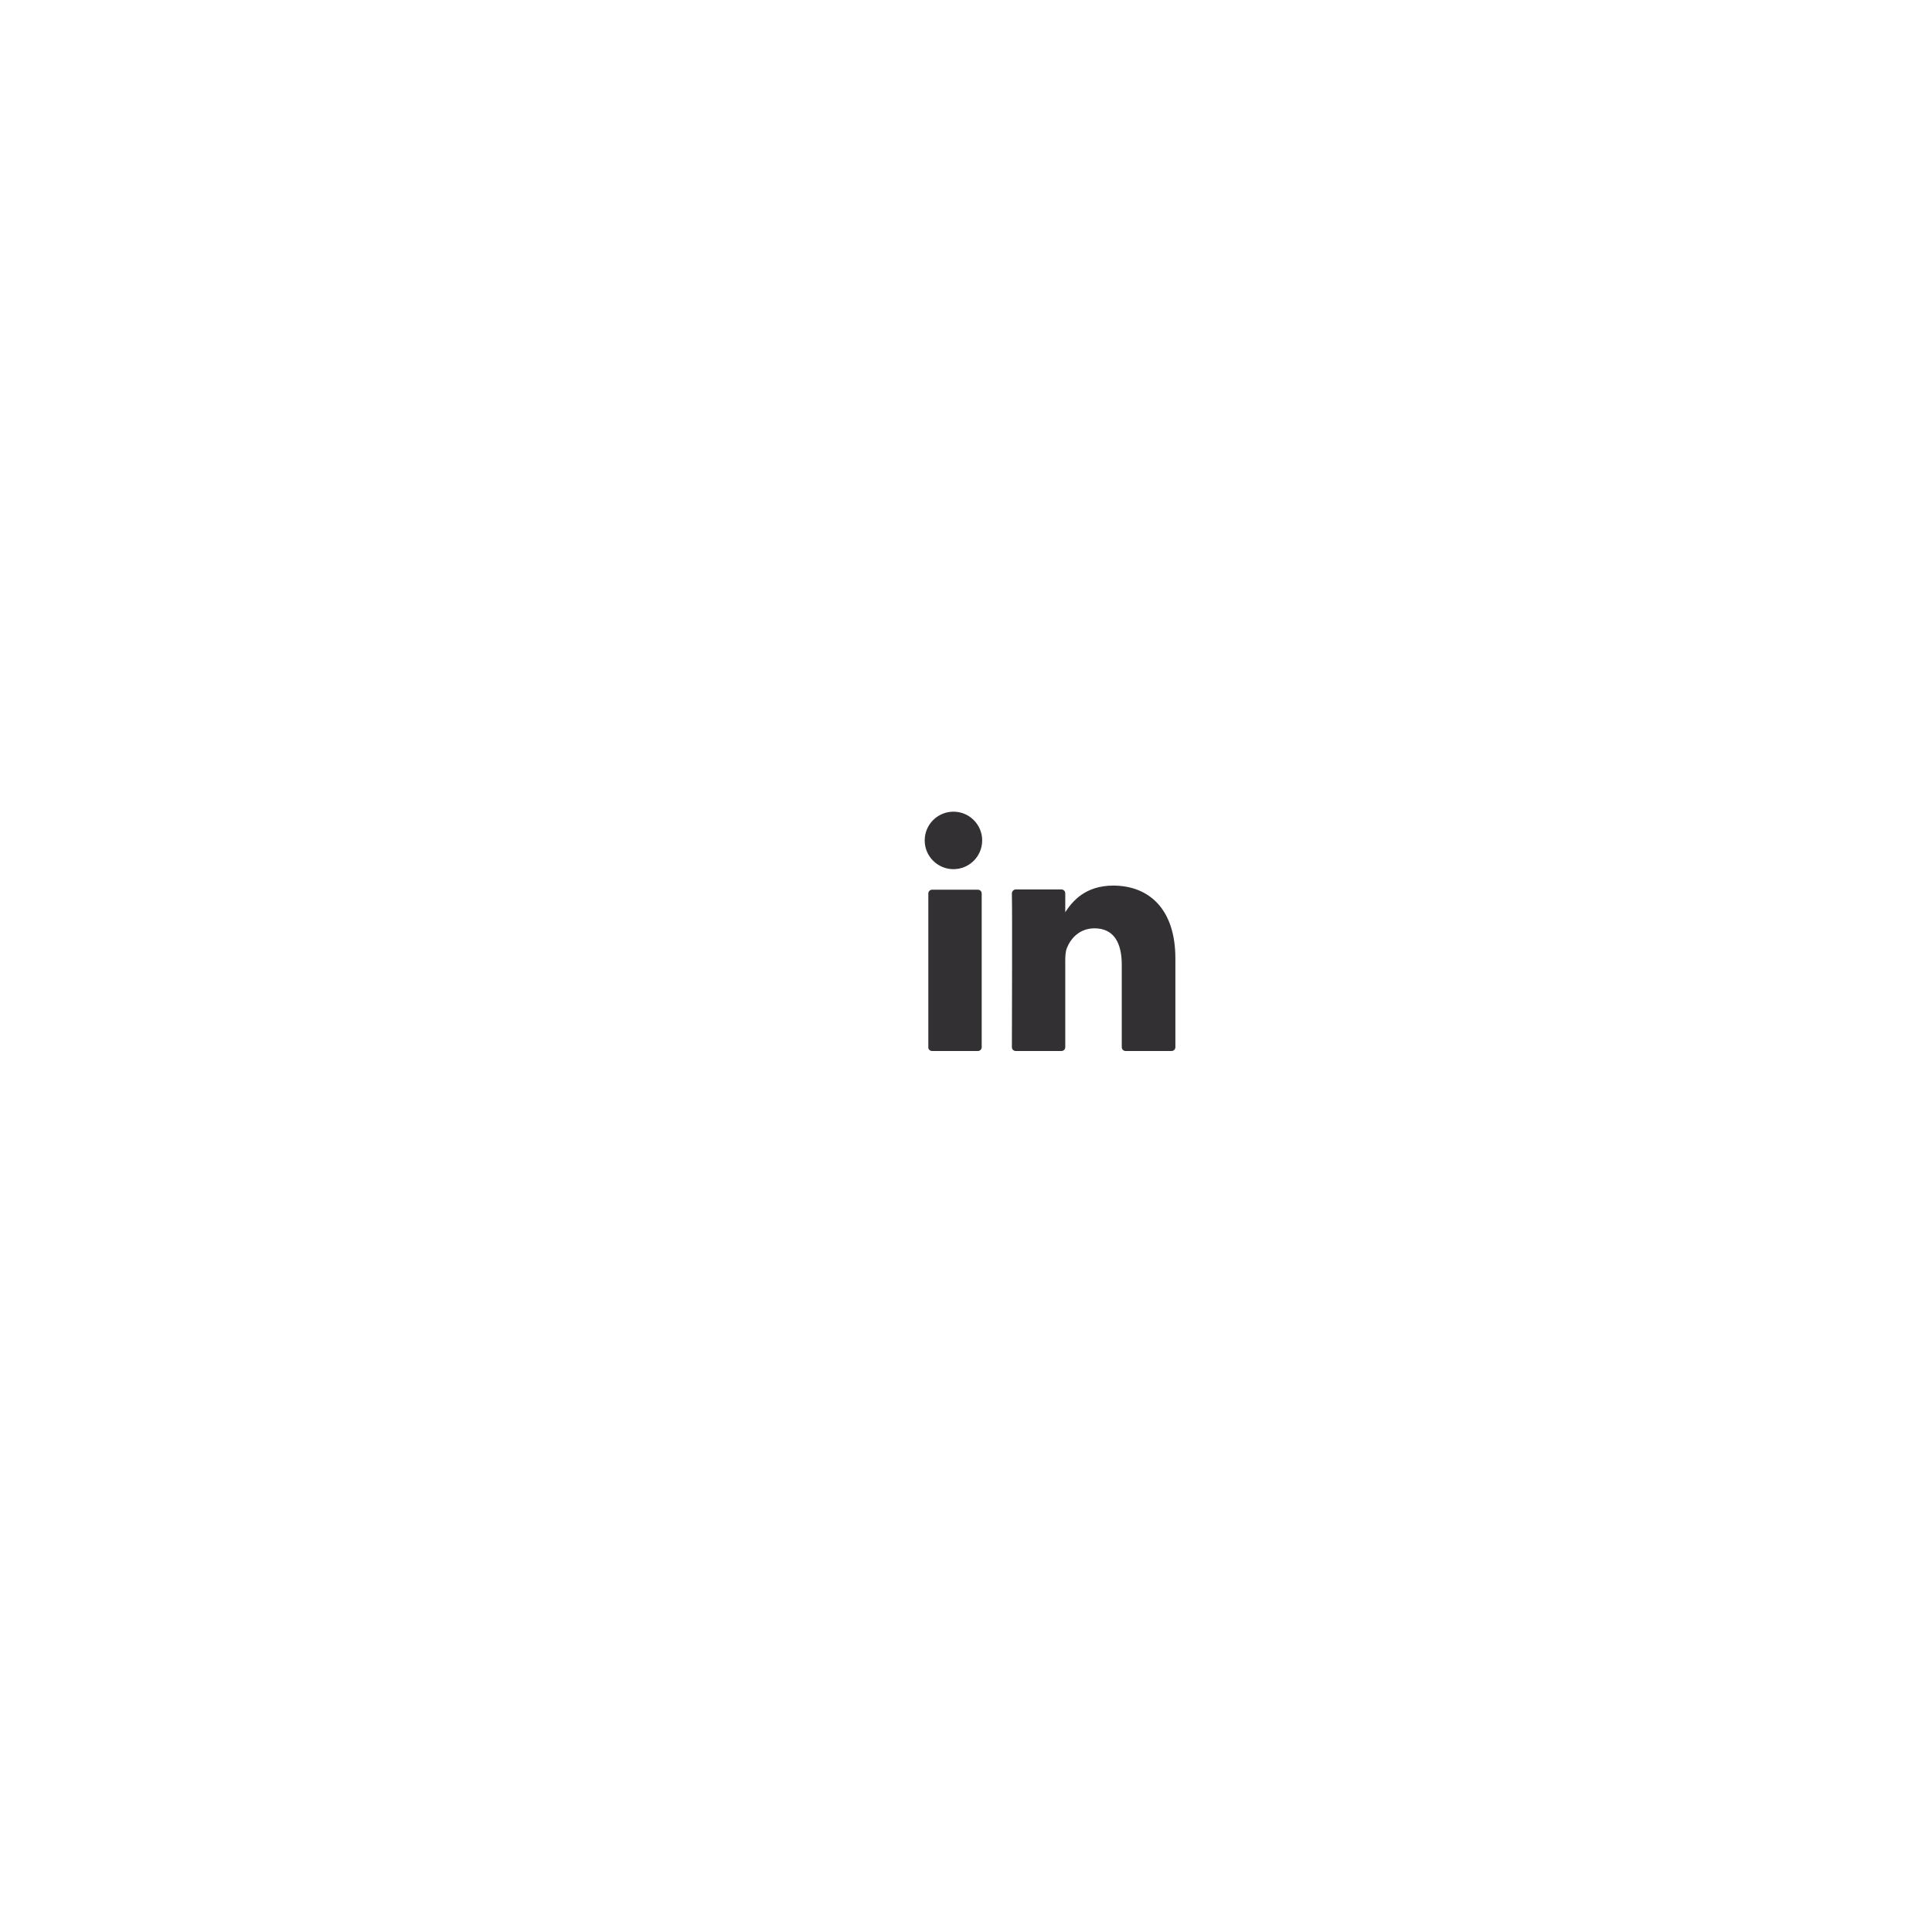
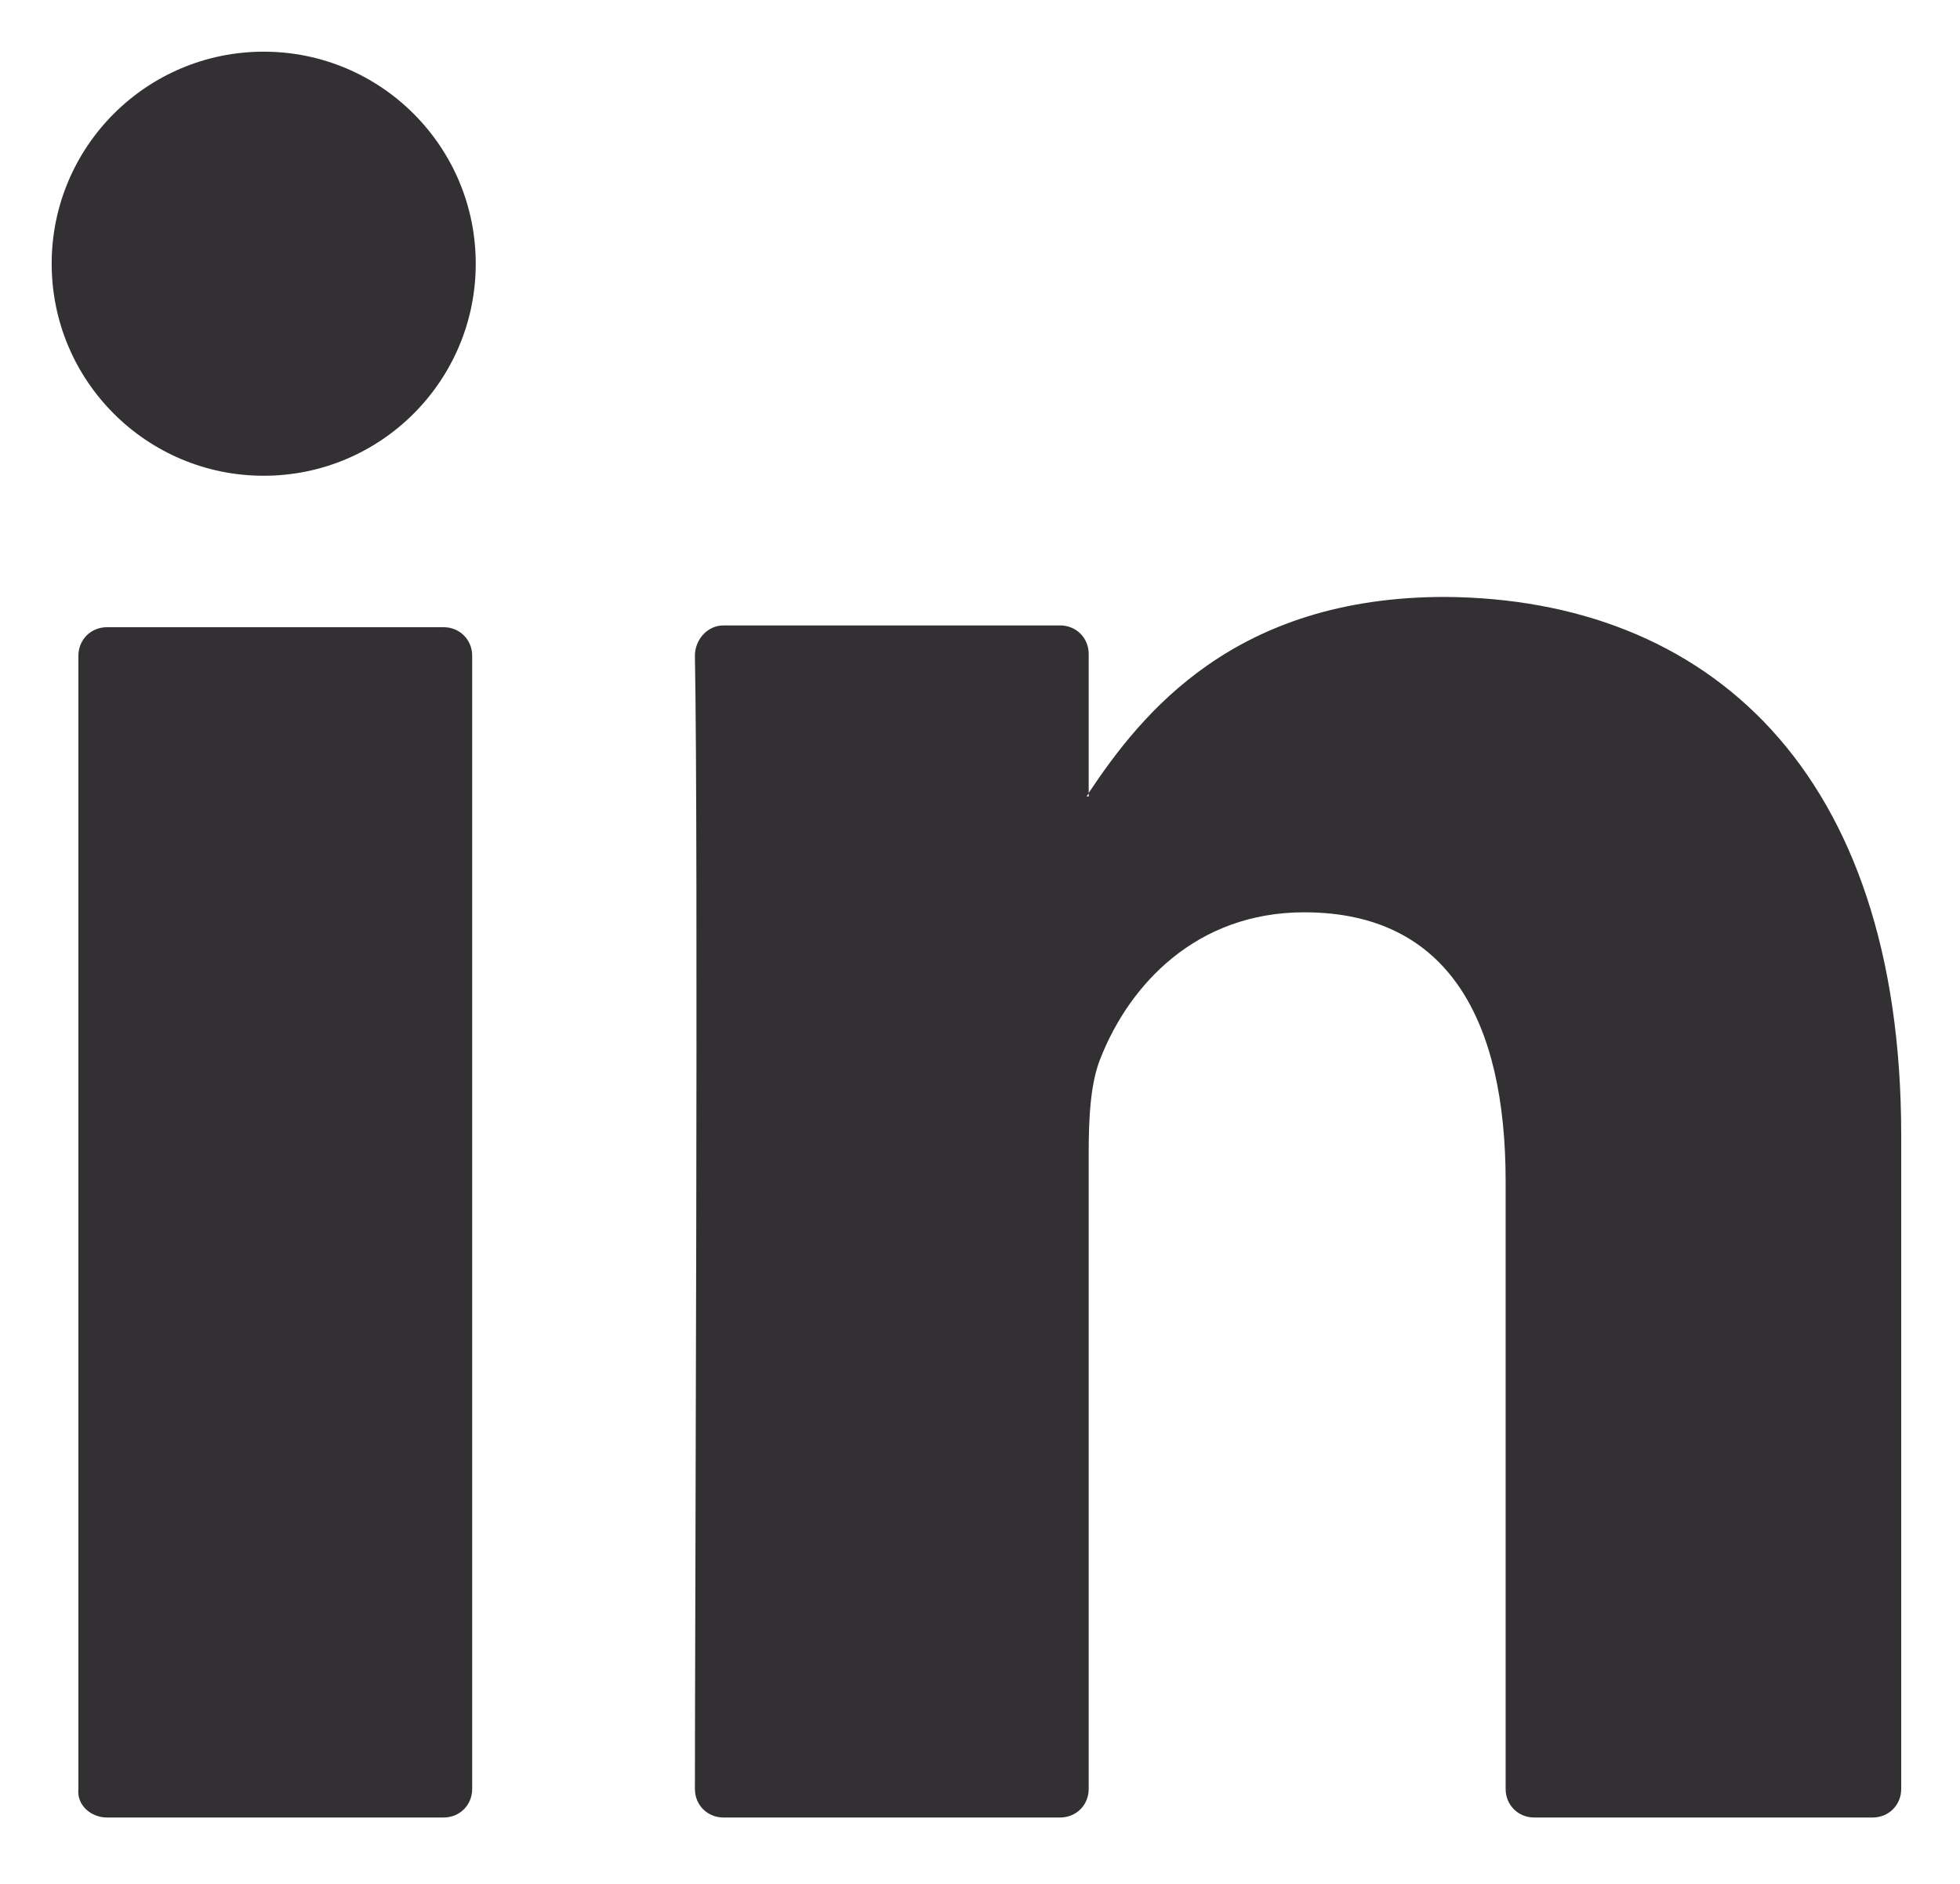
- <svg xmlns="http://www.w3.org/2000/svg" version="1.1" id="Design" x="0px" y="0px" viewBox="0 0 800 800" style="enable-background:new 0 0 800 800;" xml:space="preserve">
+ <svg xmlns="http://www.w3.org/2000/svg" version="1.1" id="Design" x="0px" y="0px" viewBox="0 0 110 105.7" style="enable-background:new 0 0 110 105.7;" xml:space="preserve">
  <style type="text/css">
	.st0{fill:#333033;}
</style>
  <g>
    <g>
-       <path class="st0" d="M486.7,396.9v36.7c0,0.9-0.7,1.6-1.6,1.6h-19c-0.9,0-1.6-0.7-1.6-1.6v-34.1c0-9-3.2-15.1-11.3-15.1    c-6.1,0-9.8,4.1-11.4,8.1c-0.6,1.4-0.7,3.4-0.7,5.4v35.7c0,0.9-0.7,1.6-1.6,1.6h-18.9c-0.9,0-1.6-0.7-1.6-1.6    c0-9.1,0.2-53.2,0-63.6c0-0.9,0.7-1.7,1.6-1.7h18.9c0.9,0,1.6,0.7,1.6,1.6v7.8c0,0.1-0.1,0.1-0.1,0.2h0.1v-0.2c3-4.5,8.2-11,20-11    C475.8,366.8,486.7,376.4,486.7,396.9L486.7,396.9z M386,435.2h18.9c0.9,0,1.6-0.7,1.6-1.6V370c0-0.9-0.7-1.6-1.6-1.6H386    c-0.9,0-1.6,0.7-1.6,1.6v63.6C384.3,434.5,385.1,435.2,386,435.2z" />
+       <path class="st0" d="M106.7,63.7v36.7c0,0.9-0.7,1.6-1.6,1.6h-19c-0.9,0-1.6-0.7-1.6-1.6V66.3c0-9-3.2-15.1-11.3-15.1    c-6.1,0-9.8,4.1-11.4,8.1c-0.6,1.4-0.7,3.4-0.7,5.4v35.7c0,0.9-0.7,1.6-1.6,1.6H40.6c-0.9,0-1.6-0.7-1.6-1.6    c0-9.1,0.2-53.2,0-63.6c0-0.9,0.7-1.7,1.6-1.7h18.9c0.9,0,1.6,0.7,1.6,1.6v7.8c0,0.1-0.1,0.1-0.1,0.2h0.1v-0.2c3-4.5,8.2-11,20-11    C95.8,33.6,106.7,43.2,106.7,63.7L106.7,63.7z M6,102h18.9c0.9,0,1.6-0.7,1.6-1.6V36.8c0-0.9-0.7-1.6-1.6-1.6H6    c-0.9,0-1.6,0.7-1.6,1.6v63.6C4.3,101.3,5.1,102,6,102z" />
    </g>
  </g>
  <g>
-     <ellipse class="st0" cx="394.8" cy="348" rx="11.9" ry="11.9" />
+     <ellipse class="st0" cx="14.8" cy="14.8" rx="11.9" ry="11.9" />
  </g>
</svg>
